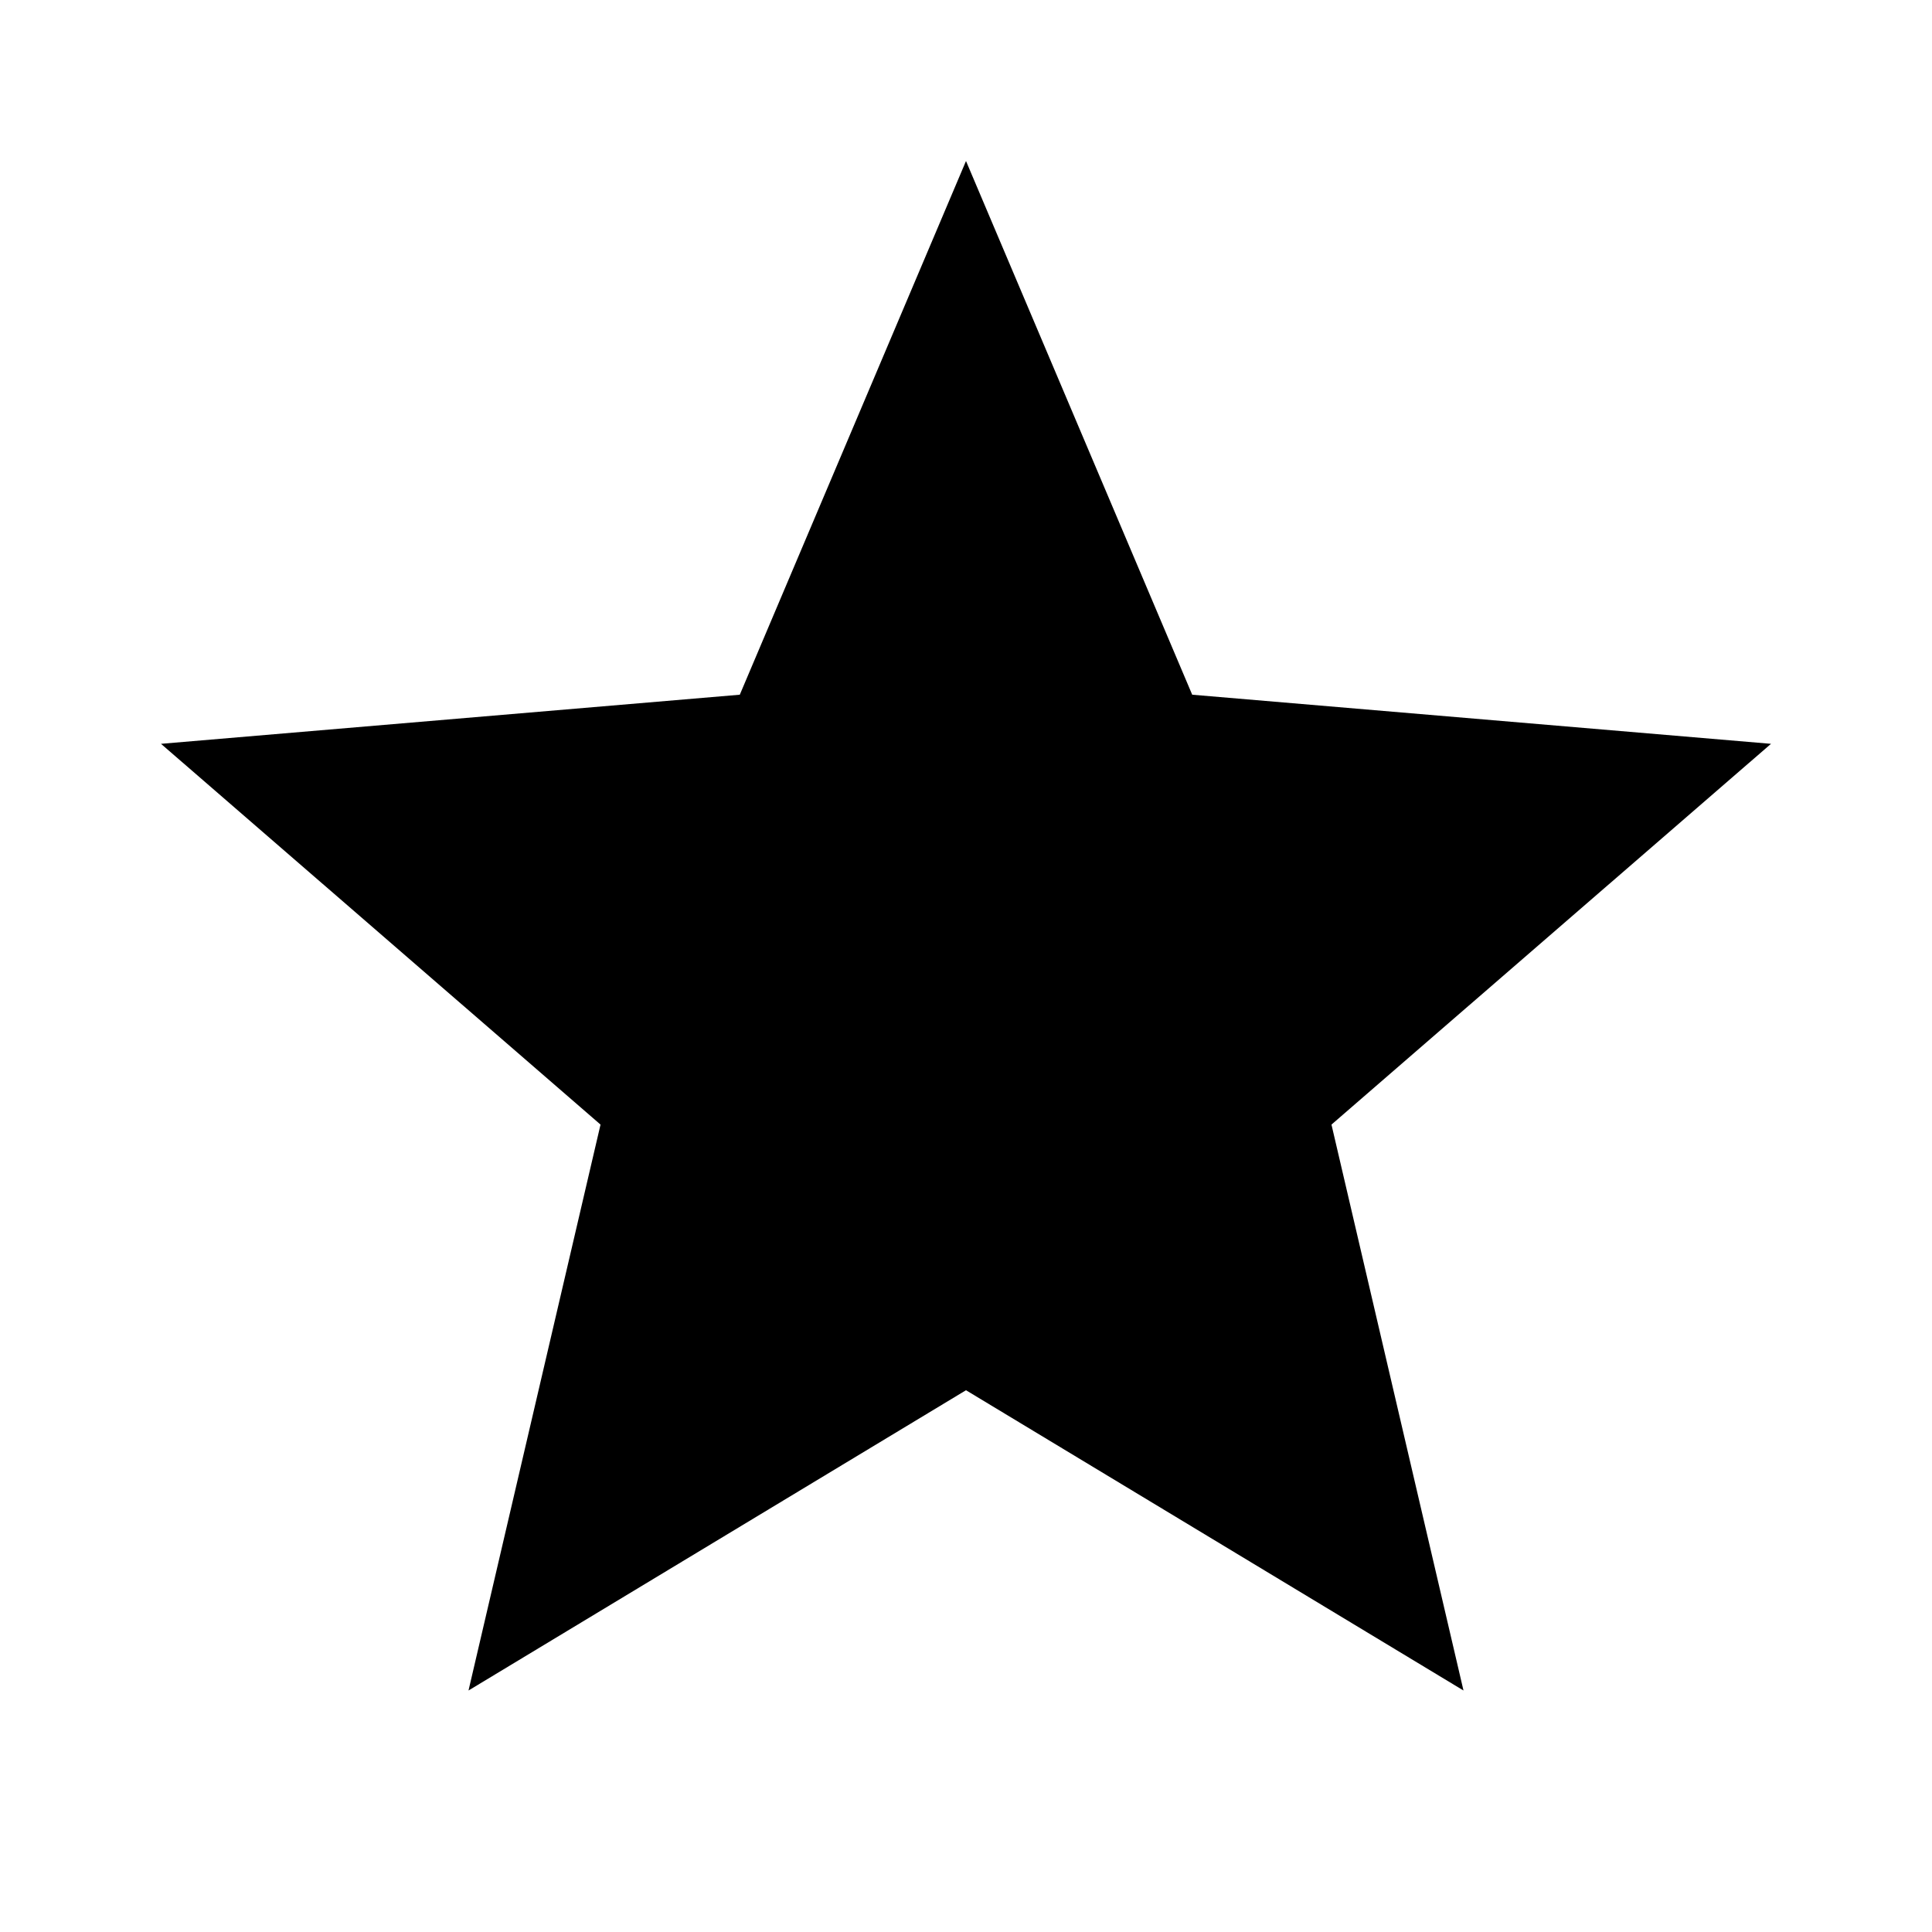
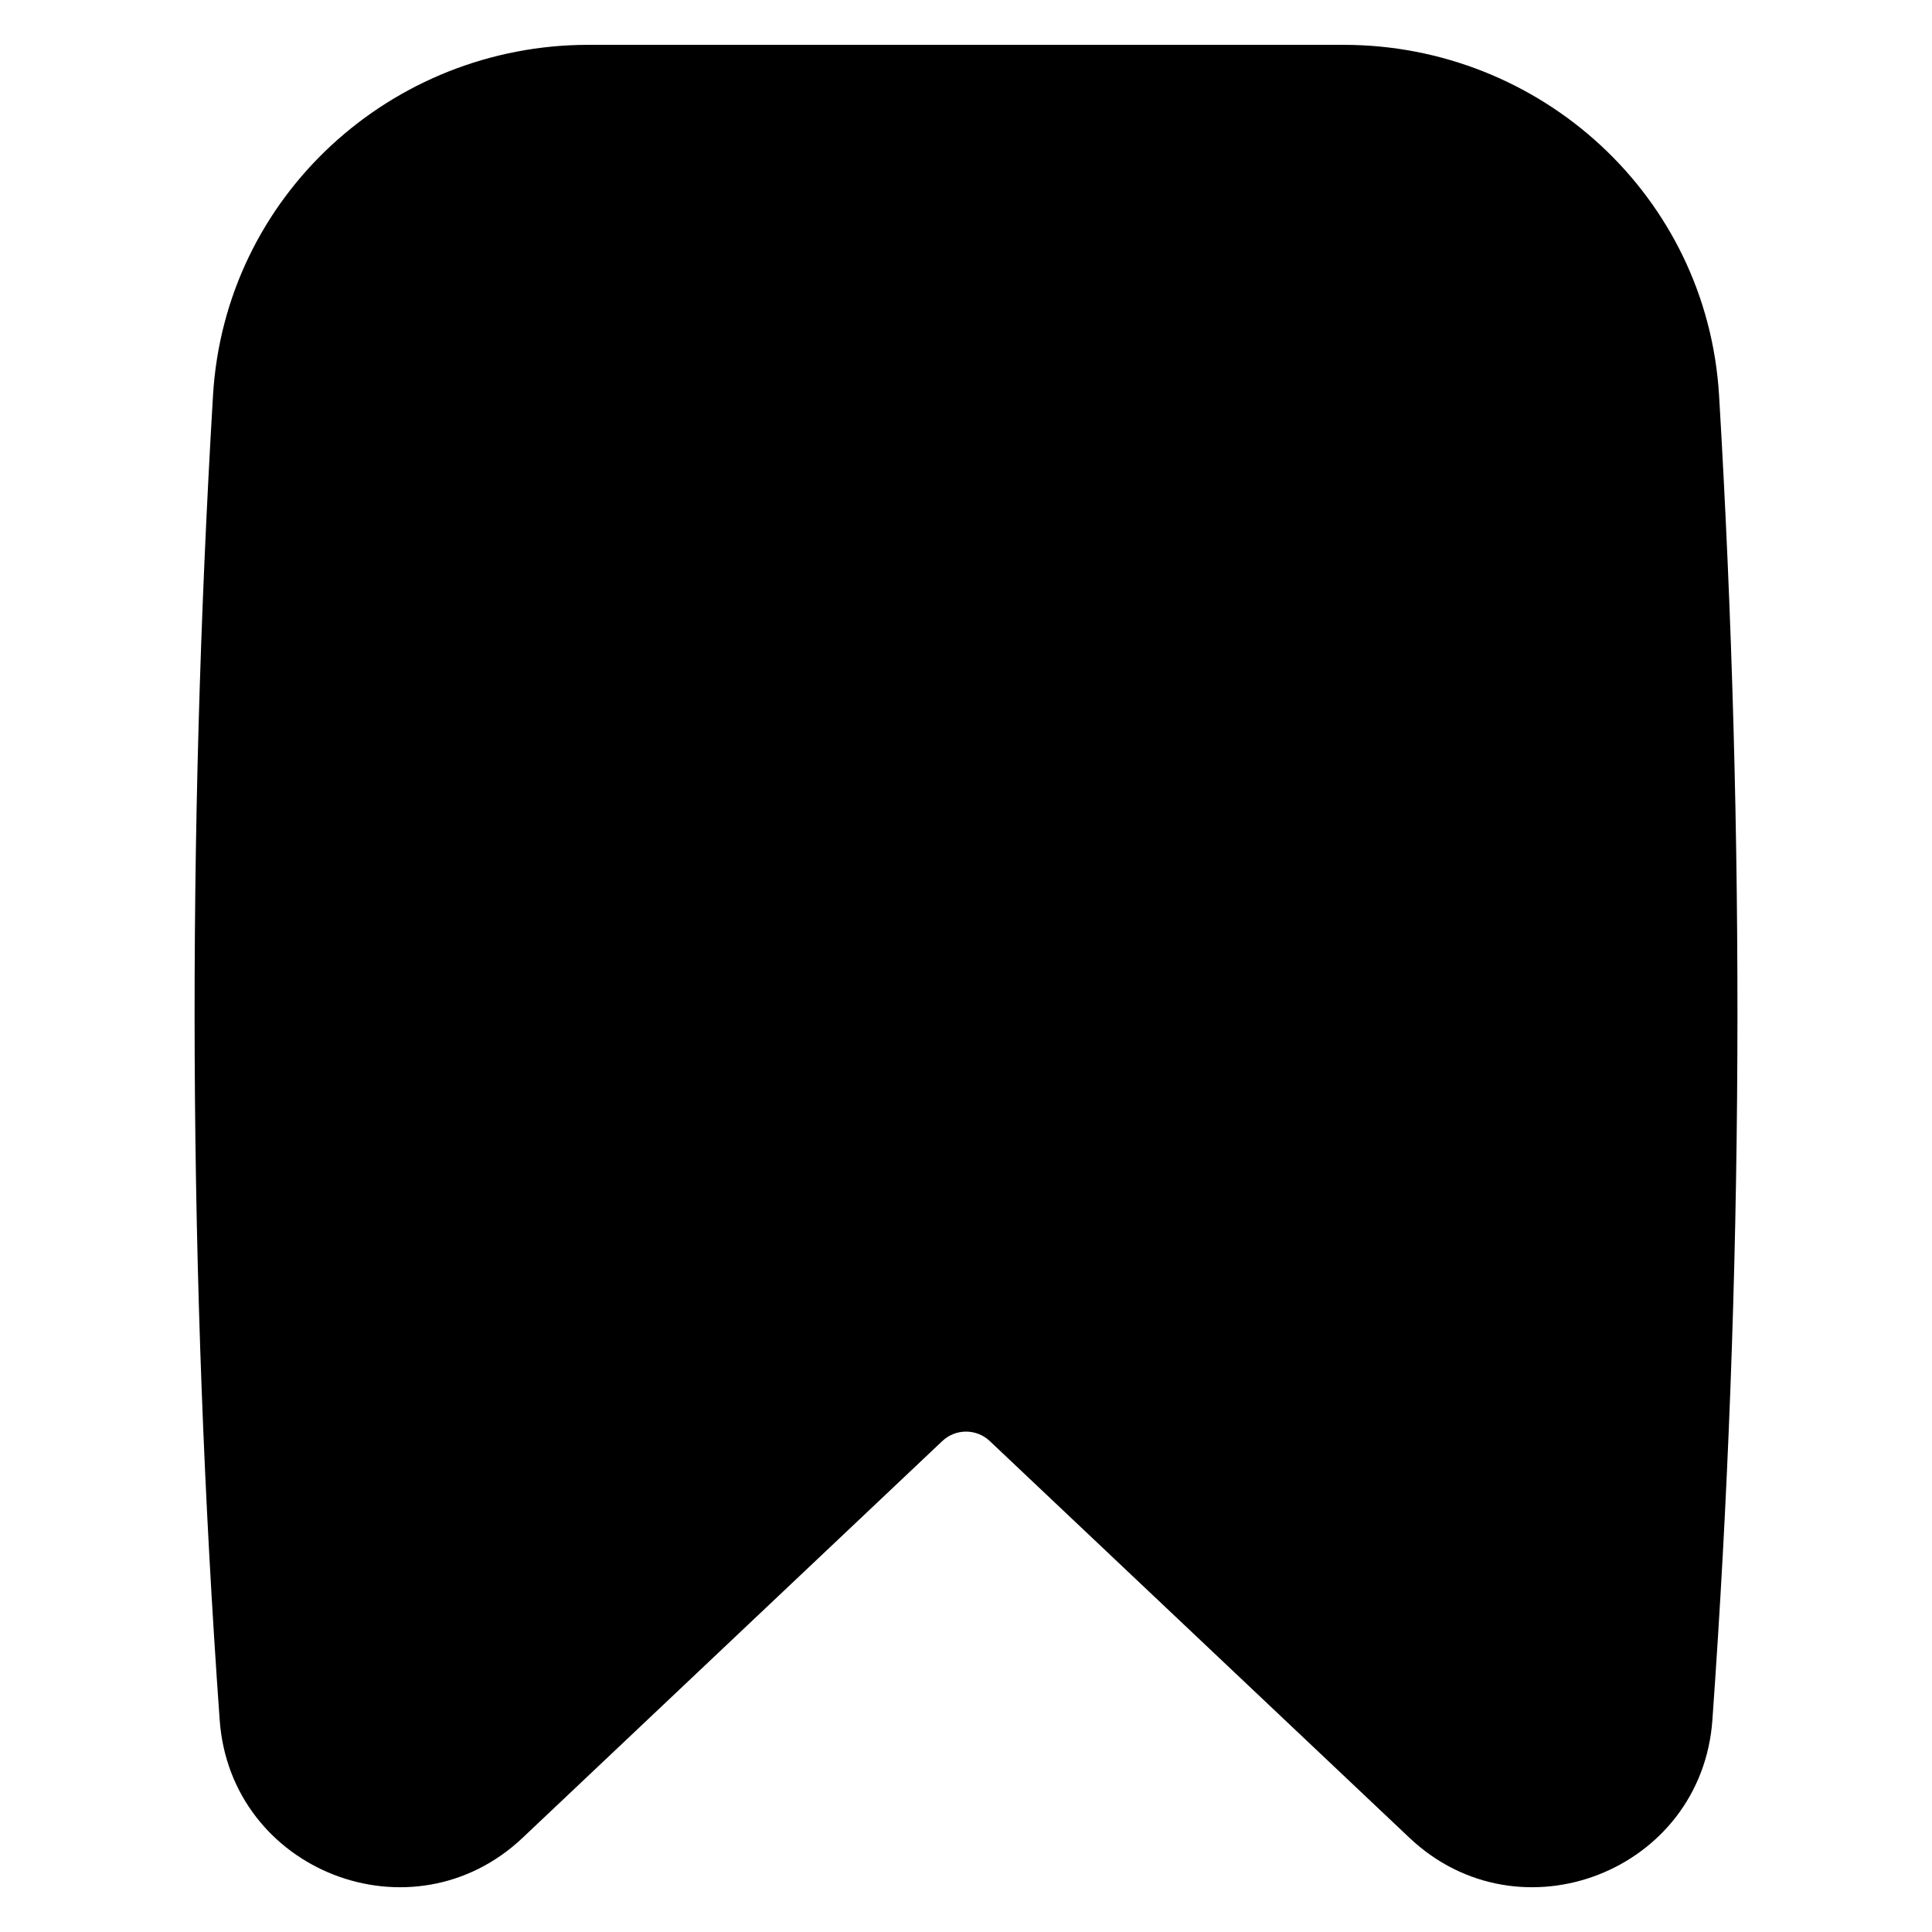
- <svg xmlns="http://www.w3.org/2000/svg" width="24" height="24" viewBox="0 0 24 24" fill="none">
-   <path d="M12 17.27L18.18 21l-1.64-7.03L22 9.24l-7.19-.61L12 2 9.19 8.63 2 9.24l5.46 4.73L5.82 21z" fill="currentColor" />
+ <svg xmlns="http://www.w3.org/2000/svg" fill="none" viewBox="0 0 24 24" id="Bookmark--Streamline-Flex" height="24" width="24">
+   <g id="bookmark--bookmarks-tags-favorite">
+     <path id="Union" fill="#000000" fill-rule="evenodd" d="M7.309 0.557c-2.444 0 -4.516 1.877 -4.663 4.356 -0.325 5.477 -0.309 10.972 0.083 16.453 0.134 1.88 2.393 2.759 3.763 1.464l5.214 -4.929c0.165 -0.156 0.424 -0.156 0.589 0l5.214 4.929c1.37 1.295 3.629 0.416 3.763 -1.464 0.391 -5.481 0.408 -10.976 0.083 -16.453C21.207 2.434 19.135 0.557 16.691 0.557H7.309Z" clip-rule="evenodd" stroke-width="1.714" />
+   </g>
</svg>
